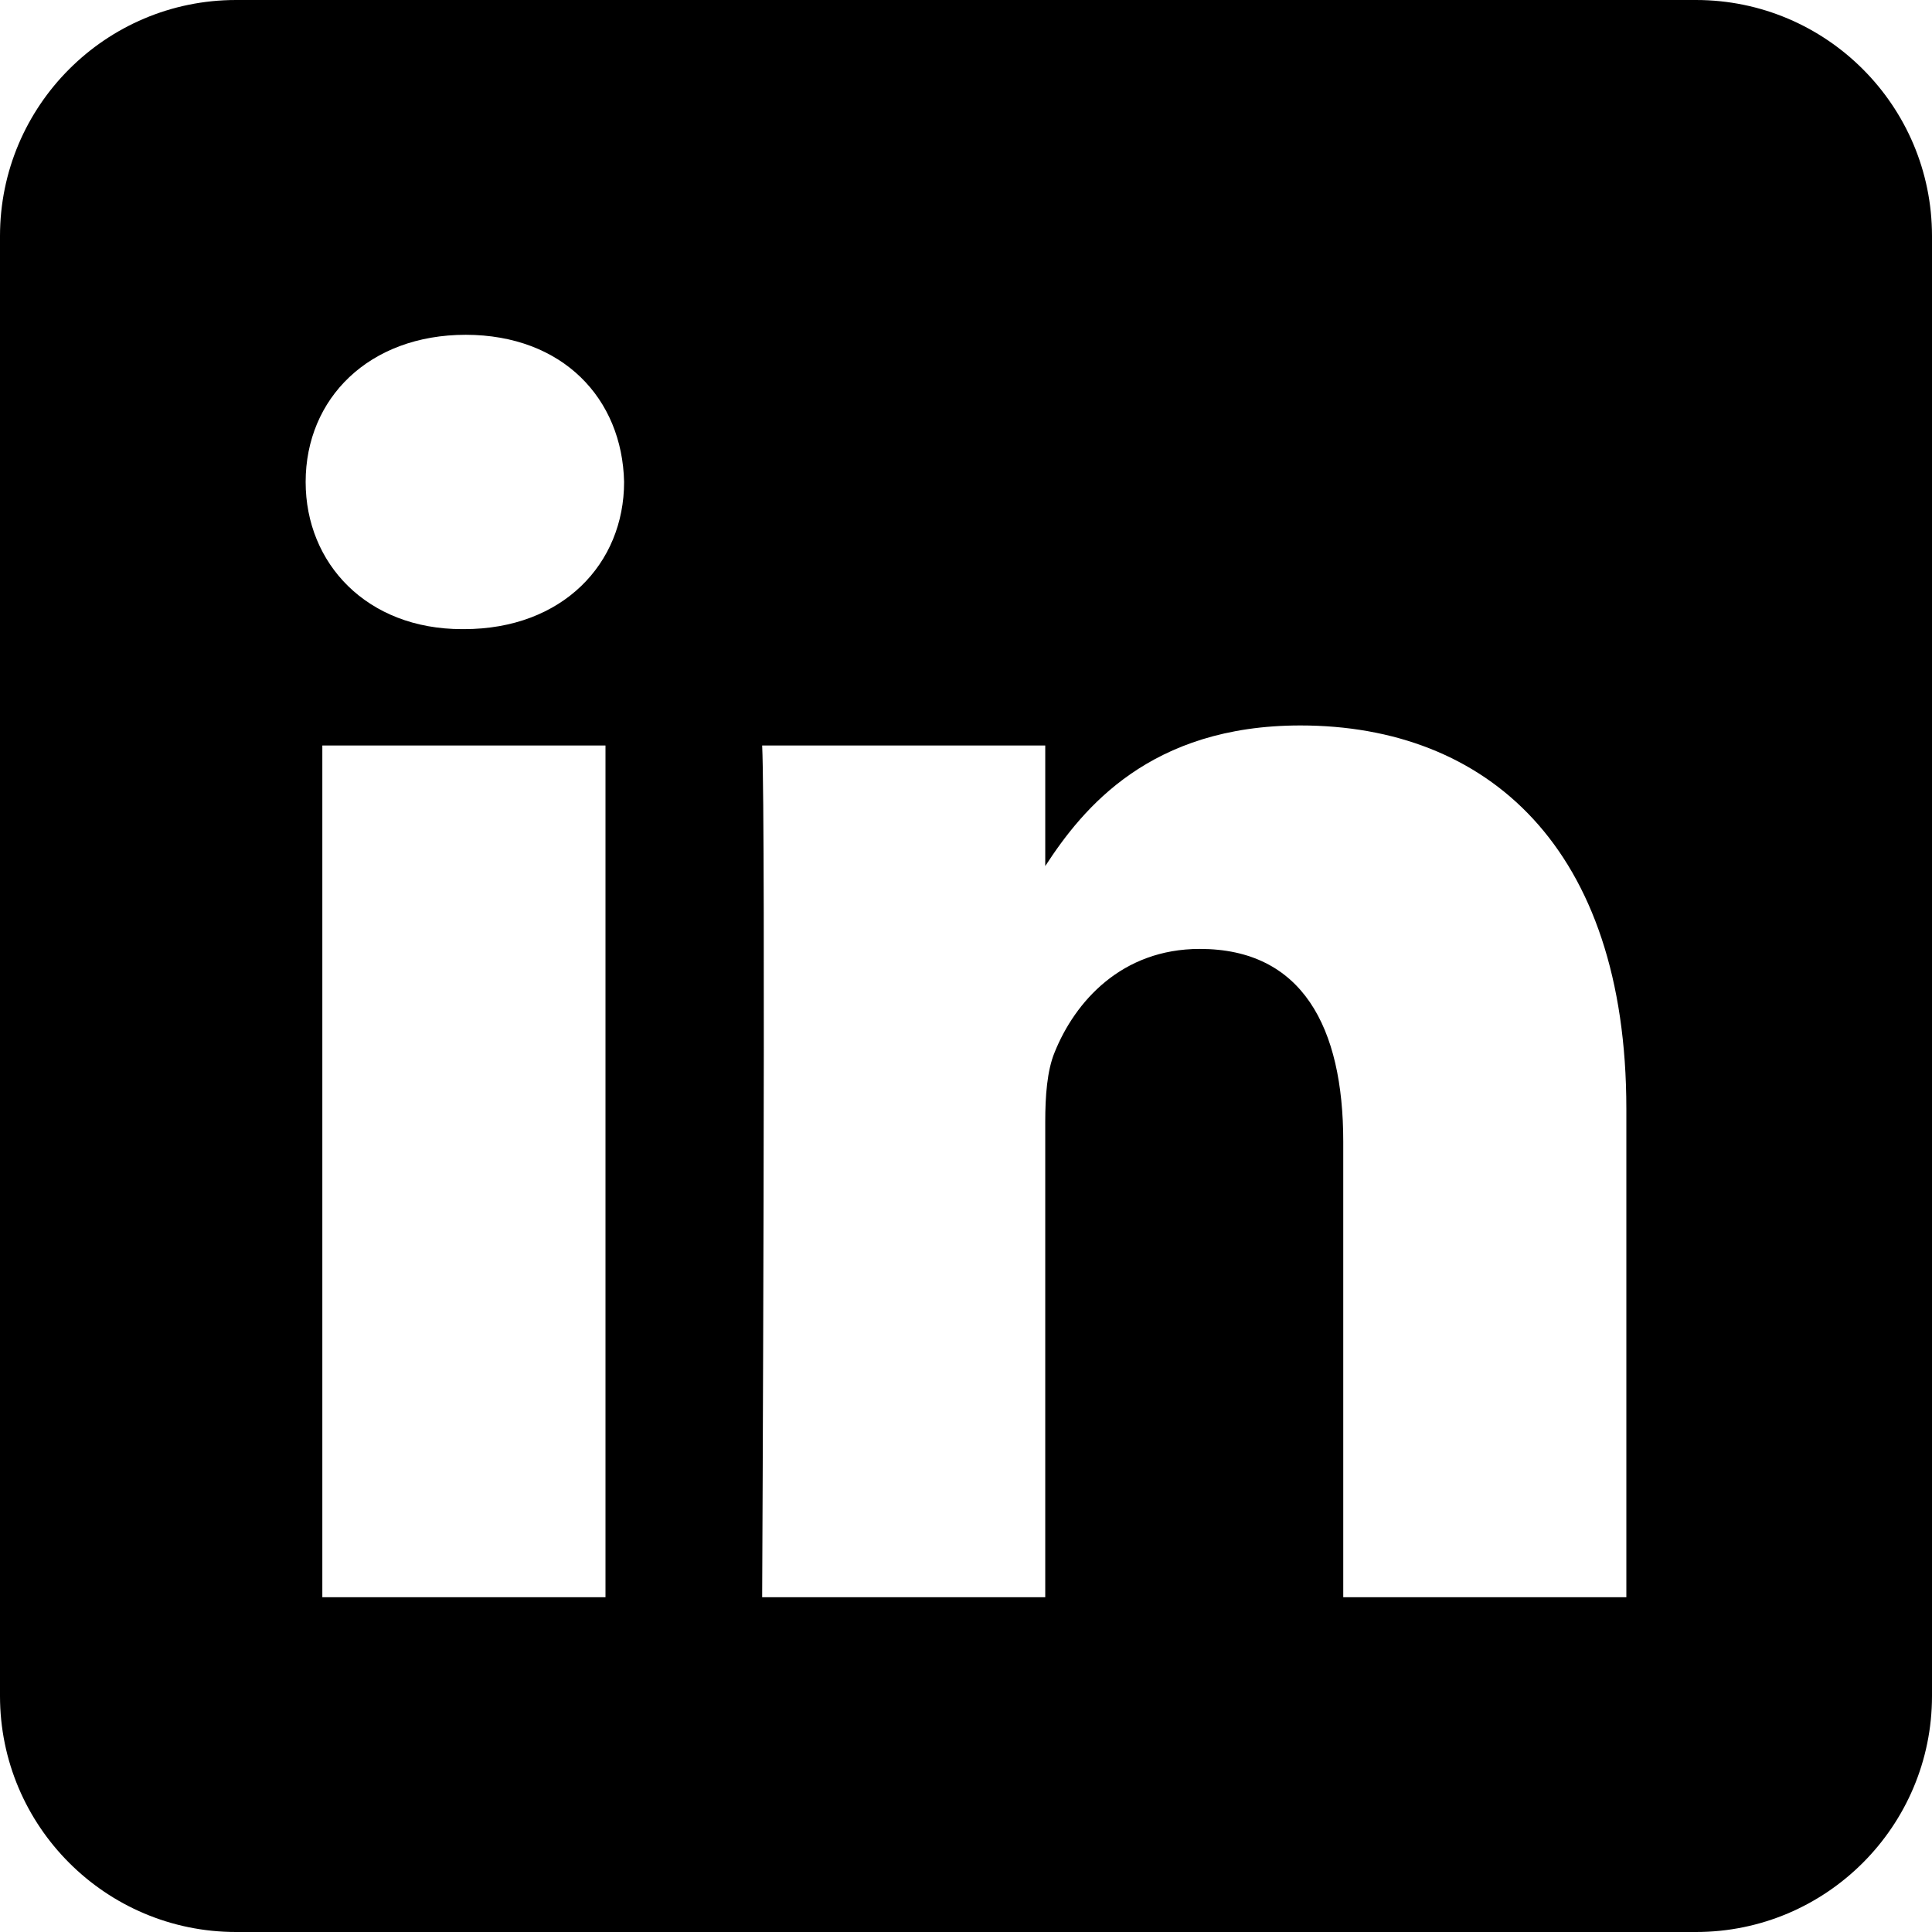
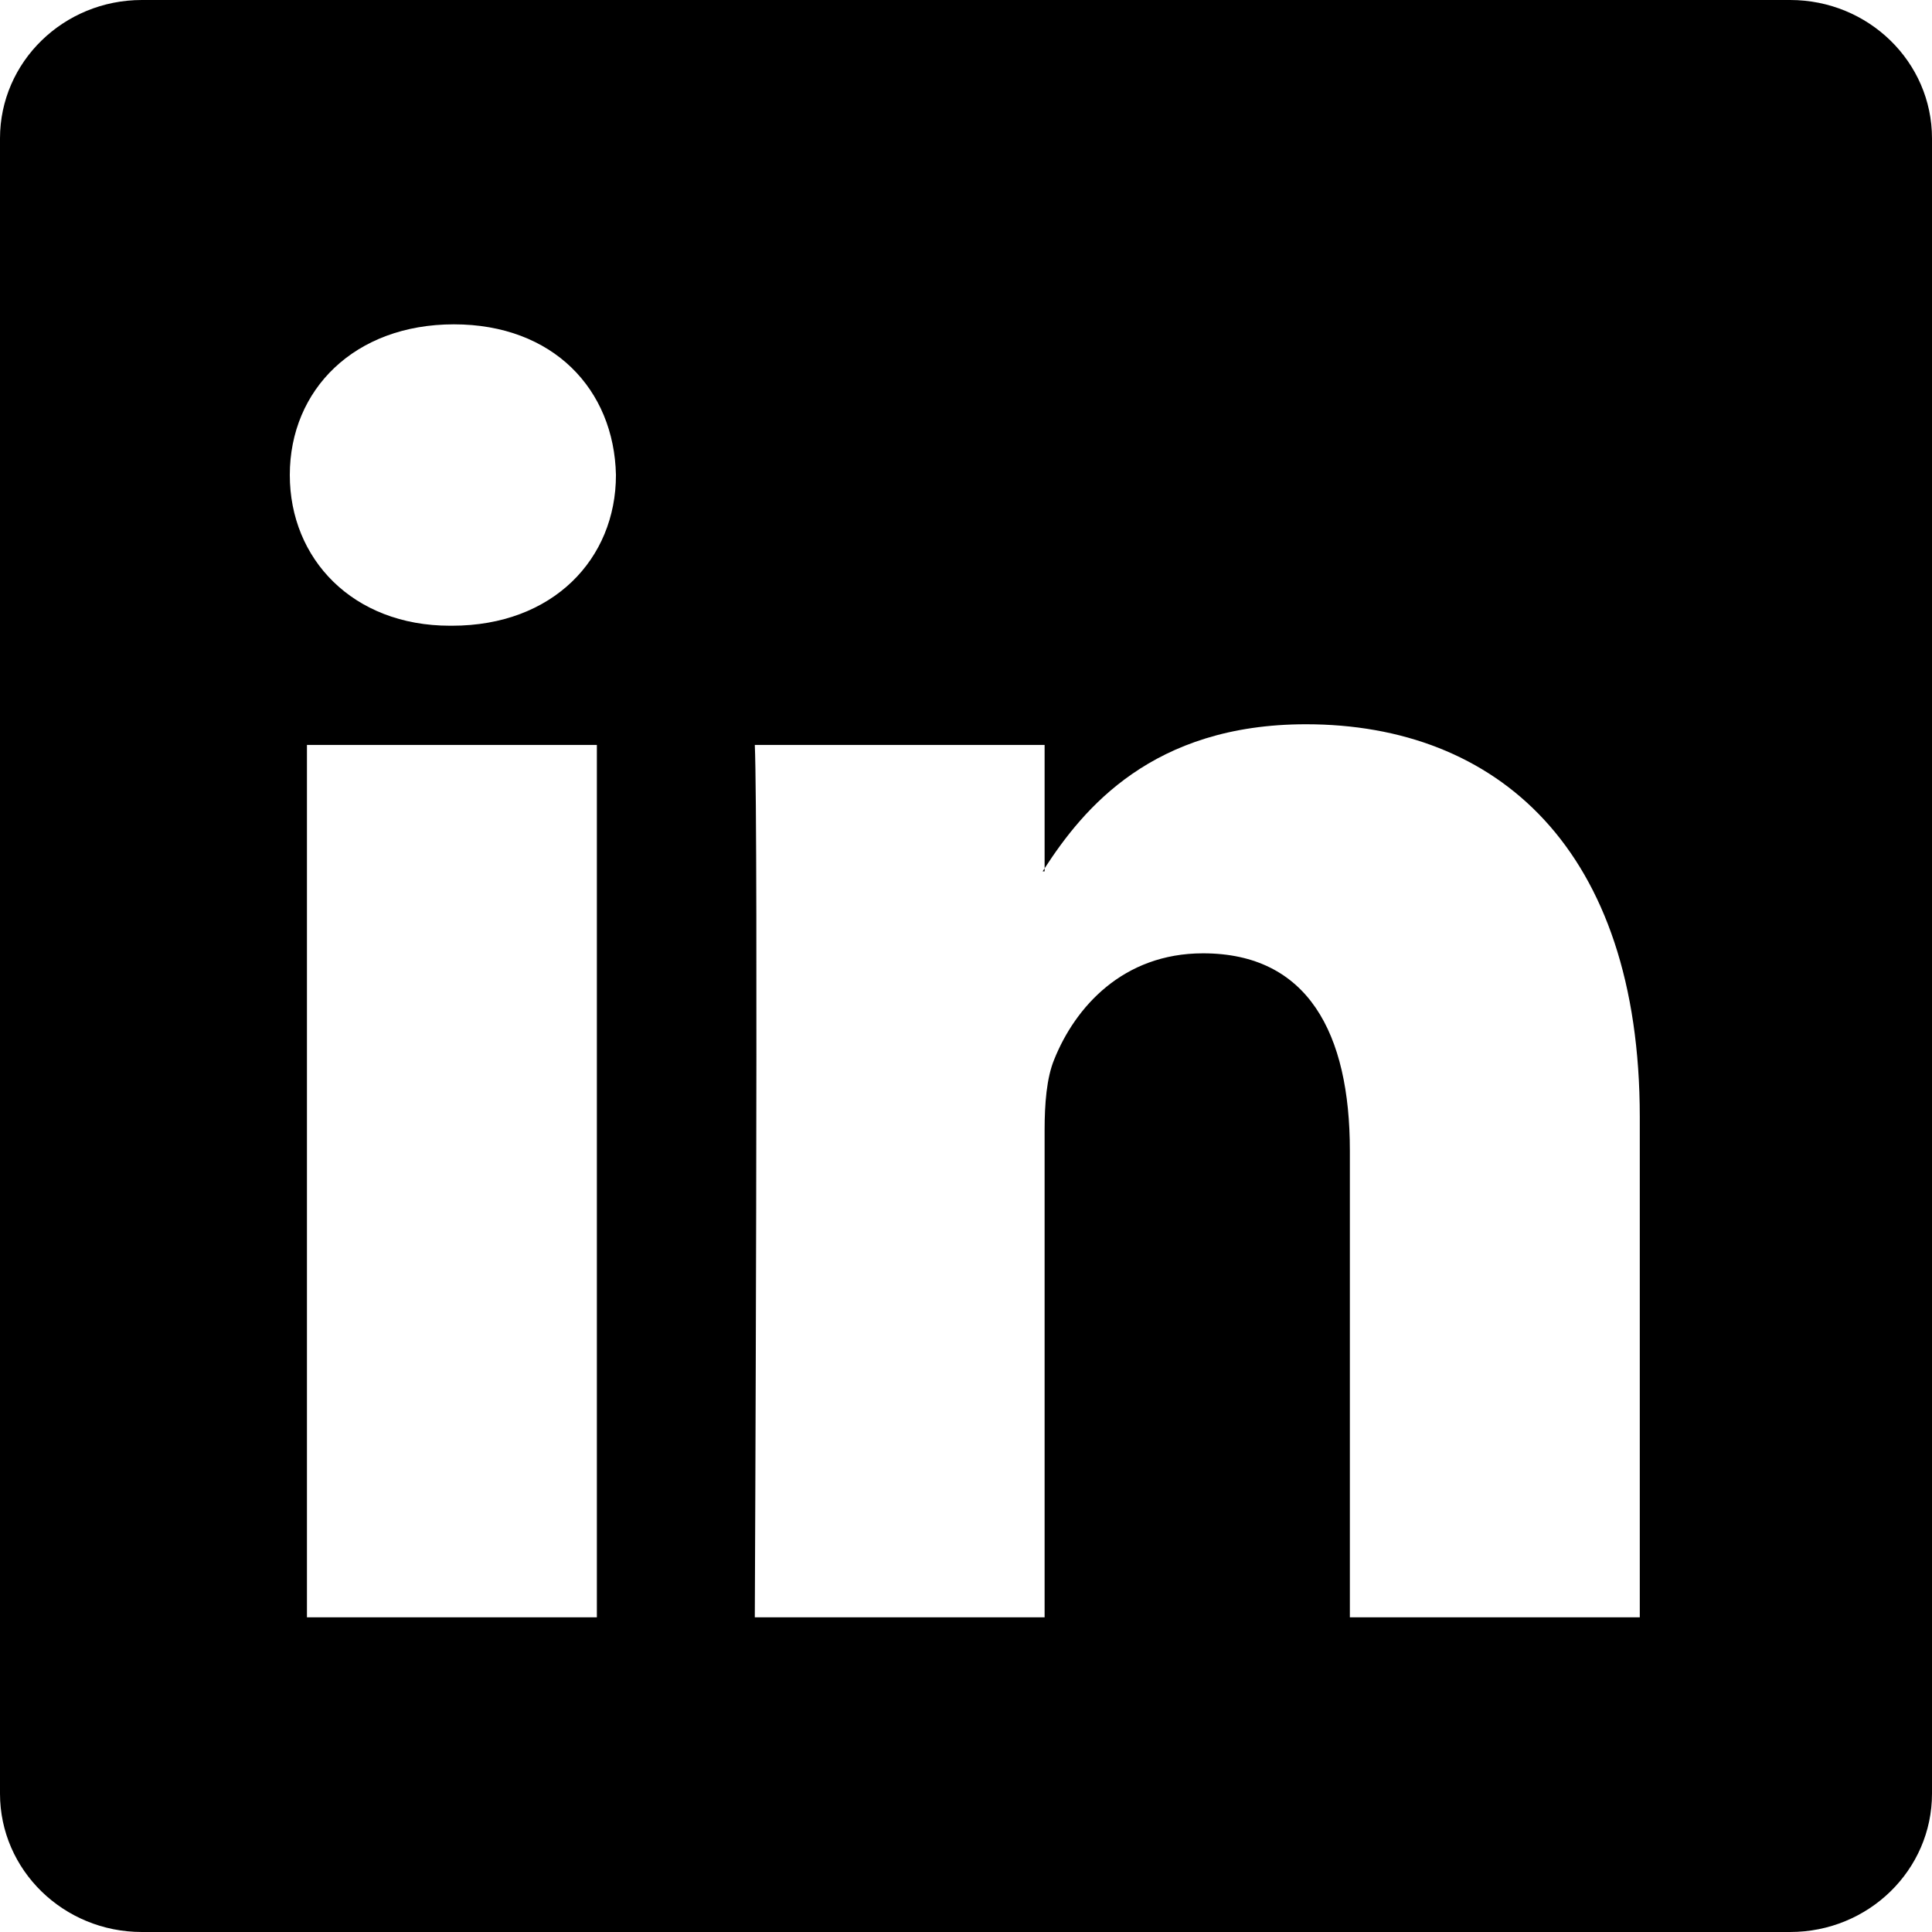
- <svg xmlns="http://www.w3.org/2000/svg" style="fill-rule:evenodd;clip-rule:evenodd;stroke-linejoin:round;stroke-miterlimit:2;" version="1.1" viewBox="0 0 512 512" xml:space="preserve">
-   <path d="M449.446,0c34.525,0 62.554,28.03 62.554,62.554l0,386.892c0,34.524 -28.03,62.554 -62.554,62.554l-386.892,0c-34.524,0 -62.554,-28.03 -62.554,-62.554l0,-386.892c0,-34.524 28.029,-62.554 62.554,-62.554l386.892,0Zm-288.985,423.278l0,-225.717l-75.04,0l0,225.717l75.04,0Zm270.539,0l0,-129.439c0,-69.333 -37.018,-101.586 -86.381,-101.586c-39.804,0 -57.634,21.891 -67.617,37.266l0,-31.958l-75.021,0c0.995,21.181 0,225.717 0,225.717l75.02,0l0,-126.056c0,-6.748 0.486,-13.492 2.474,-18.315c5.414,-13.475 17.767,-27.434 38.494,-27.434c27.135,0 38.007,20.707 38.007,51.037l0,120.768l75.024,0Zm-307.552,-334.556c-25.674,0 -42.448,16.879 -42.448,39.002c0,21.658 16.264,39.002 41.455,39.002l0.484,0c26.165,0 42.452,-17.344 42.452,-39.002c-0.485,-22.092 -16.241,-38.954 -41.943,-39.002Z" />
+ <svg xmlns="http://www.w3.org/2000/svg" viewBox="0 0 16 16">
+   <path fill="currentColor" d="M0 1.146C0 .513.526 0 1.175 0h13.65C15.474 0 16 .513 16 1.146v13.708c0 .633-.526 1.146-1.175 1.146H1.175C.526 16 0 15.487 0 14.854zm4.943 12.248V6.169H2.542v7.225zm-1.2-8.212c.837 0 1.358-.554 1.358-1.248c-.015-.709-.52-1.248-1.342-1.248S2.4 3.226 2.4 3.934c0 .694.521 1.248 1.327 1.248zm4.908 8.212V9.359c0-.216.016-.432.08-.586c.173-.431.568-.878 1.232-.878c.869 0 1.216.662 1.216 1.634v3.865h2.401V9.25c0-2.22-1.184-3.252-2.764-3.252c-1.274 0-1.845.7-2.165 1.193v.025h-.016l.016-.025V6.169h-2.4c.03.678 0 7.225 0 7.225z" />
</svg>
